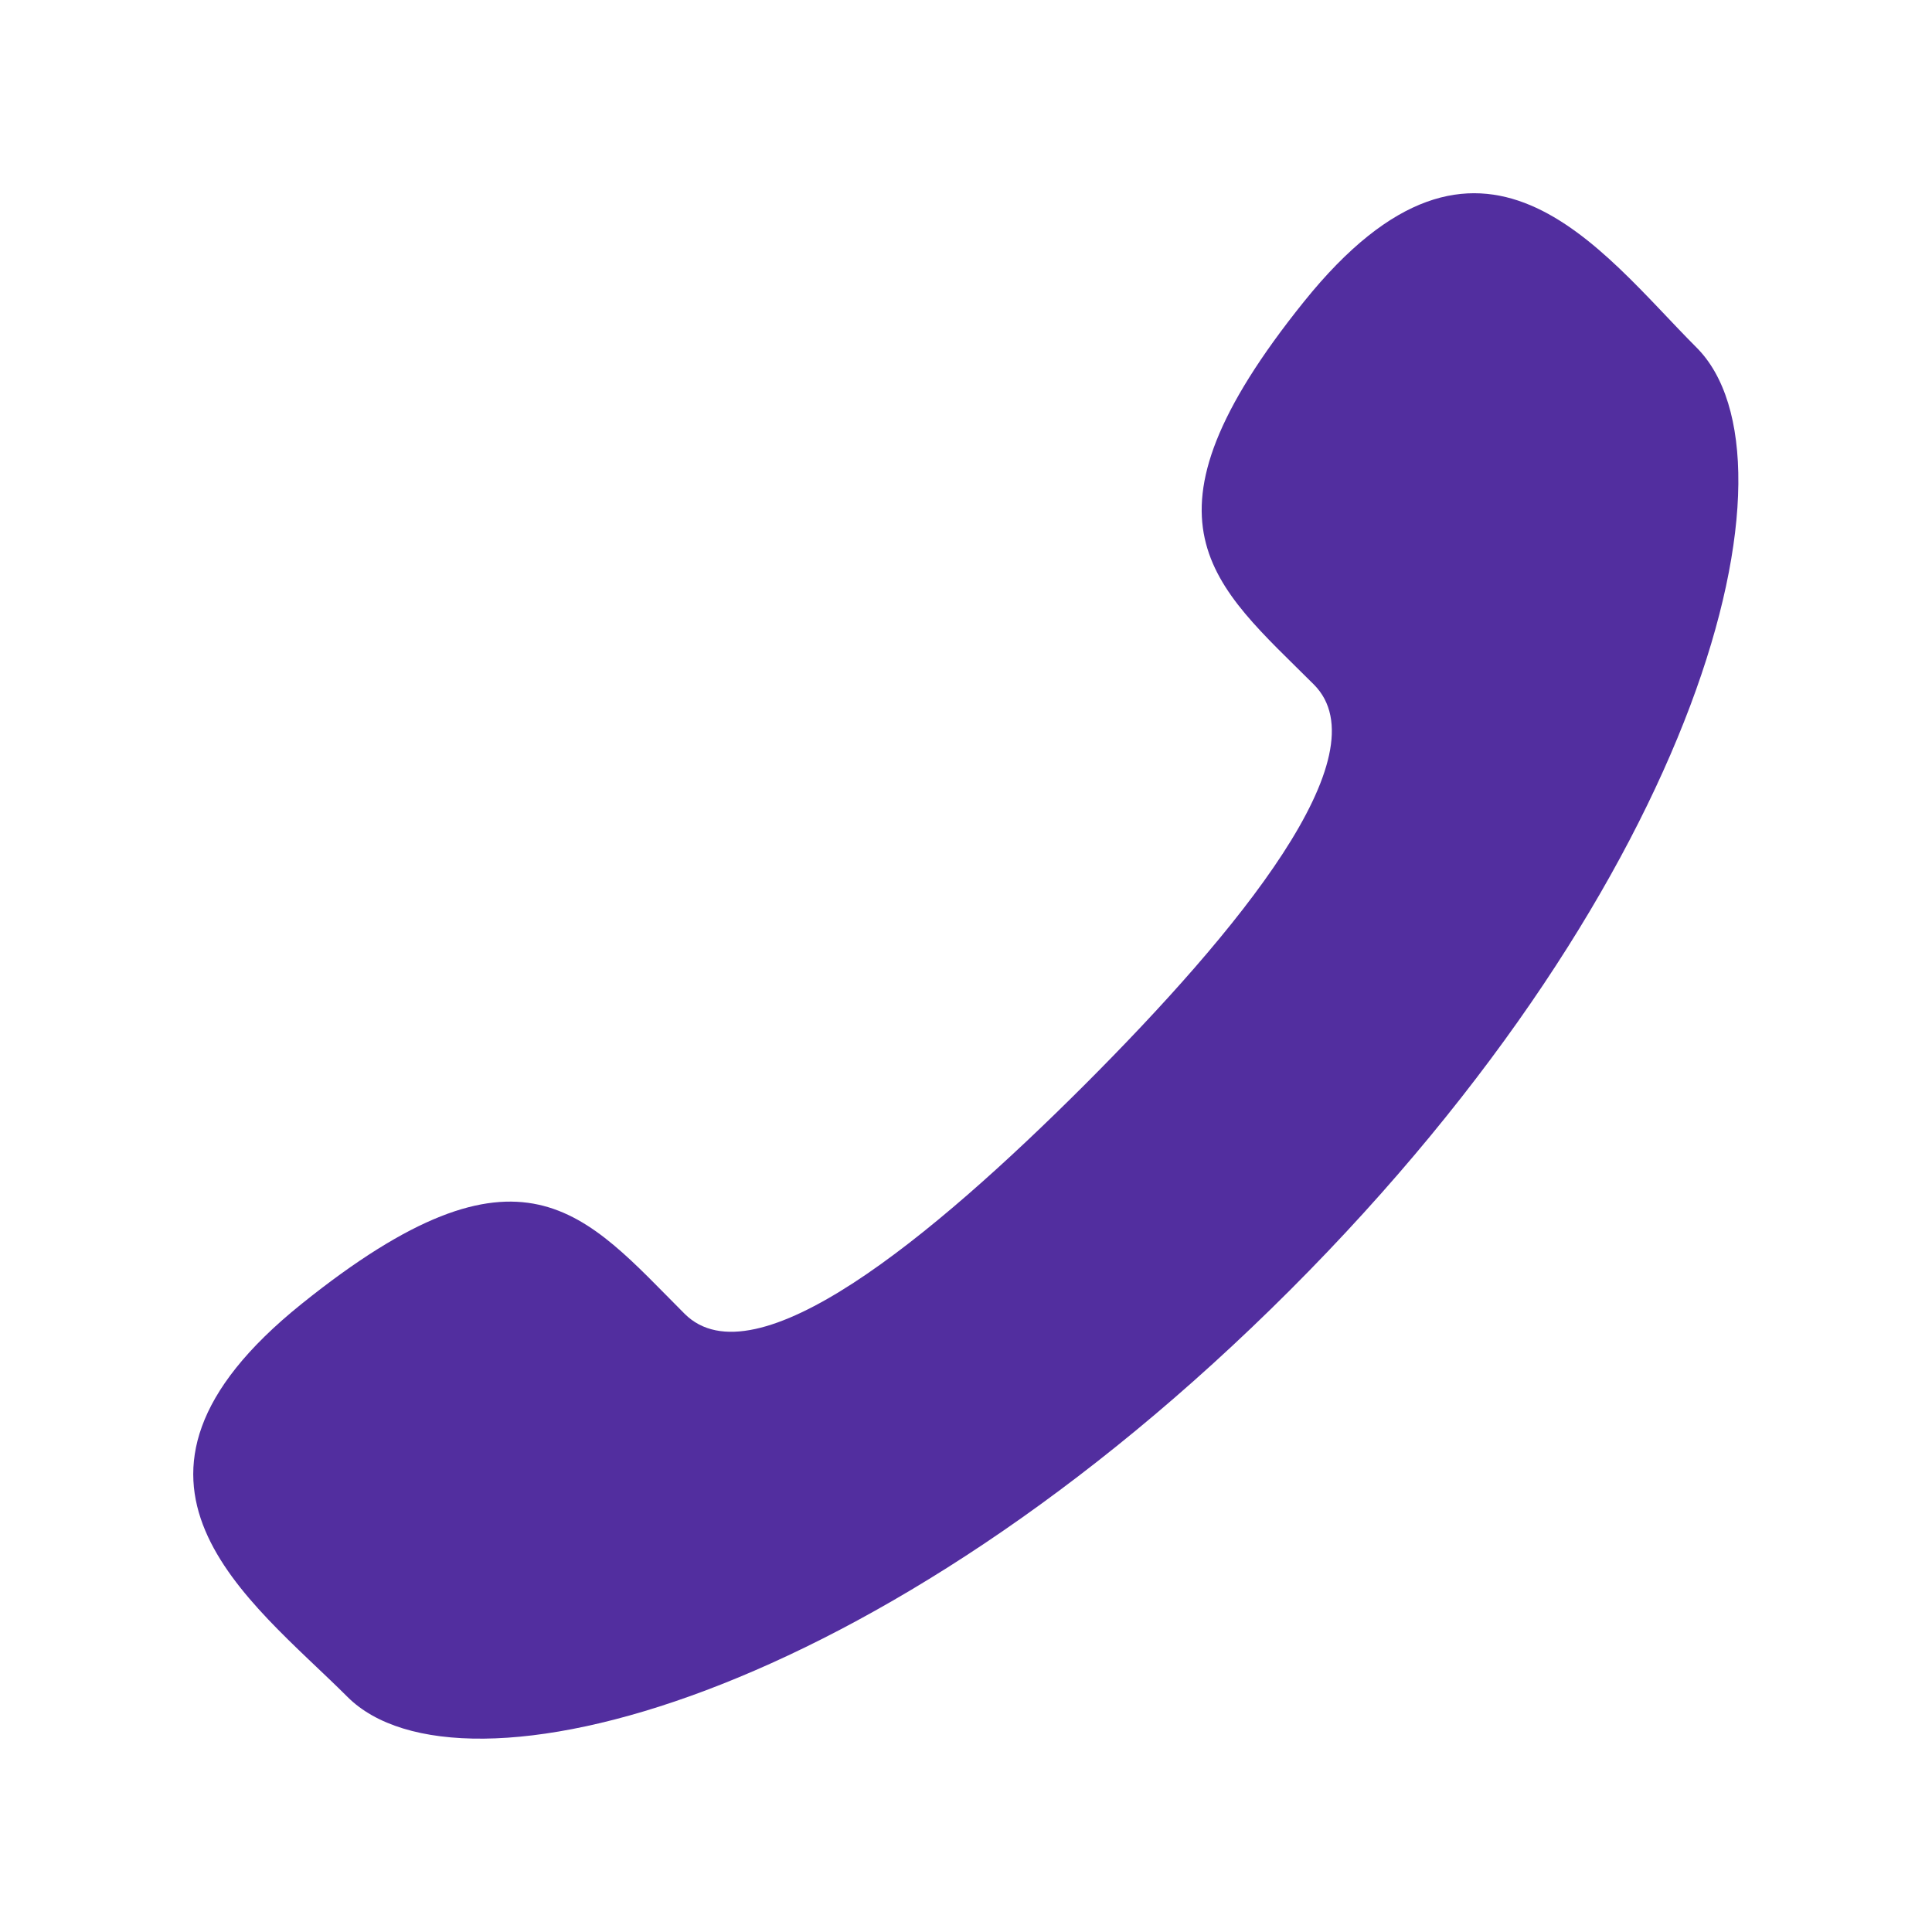
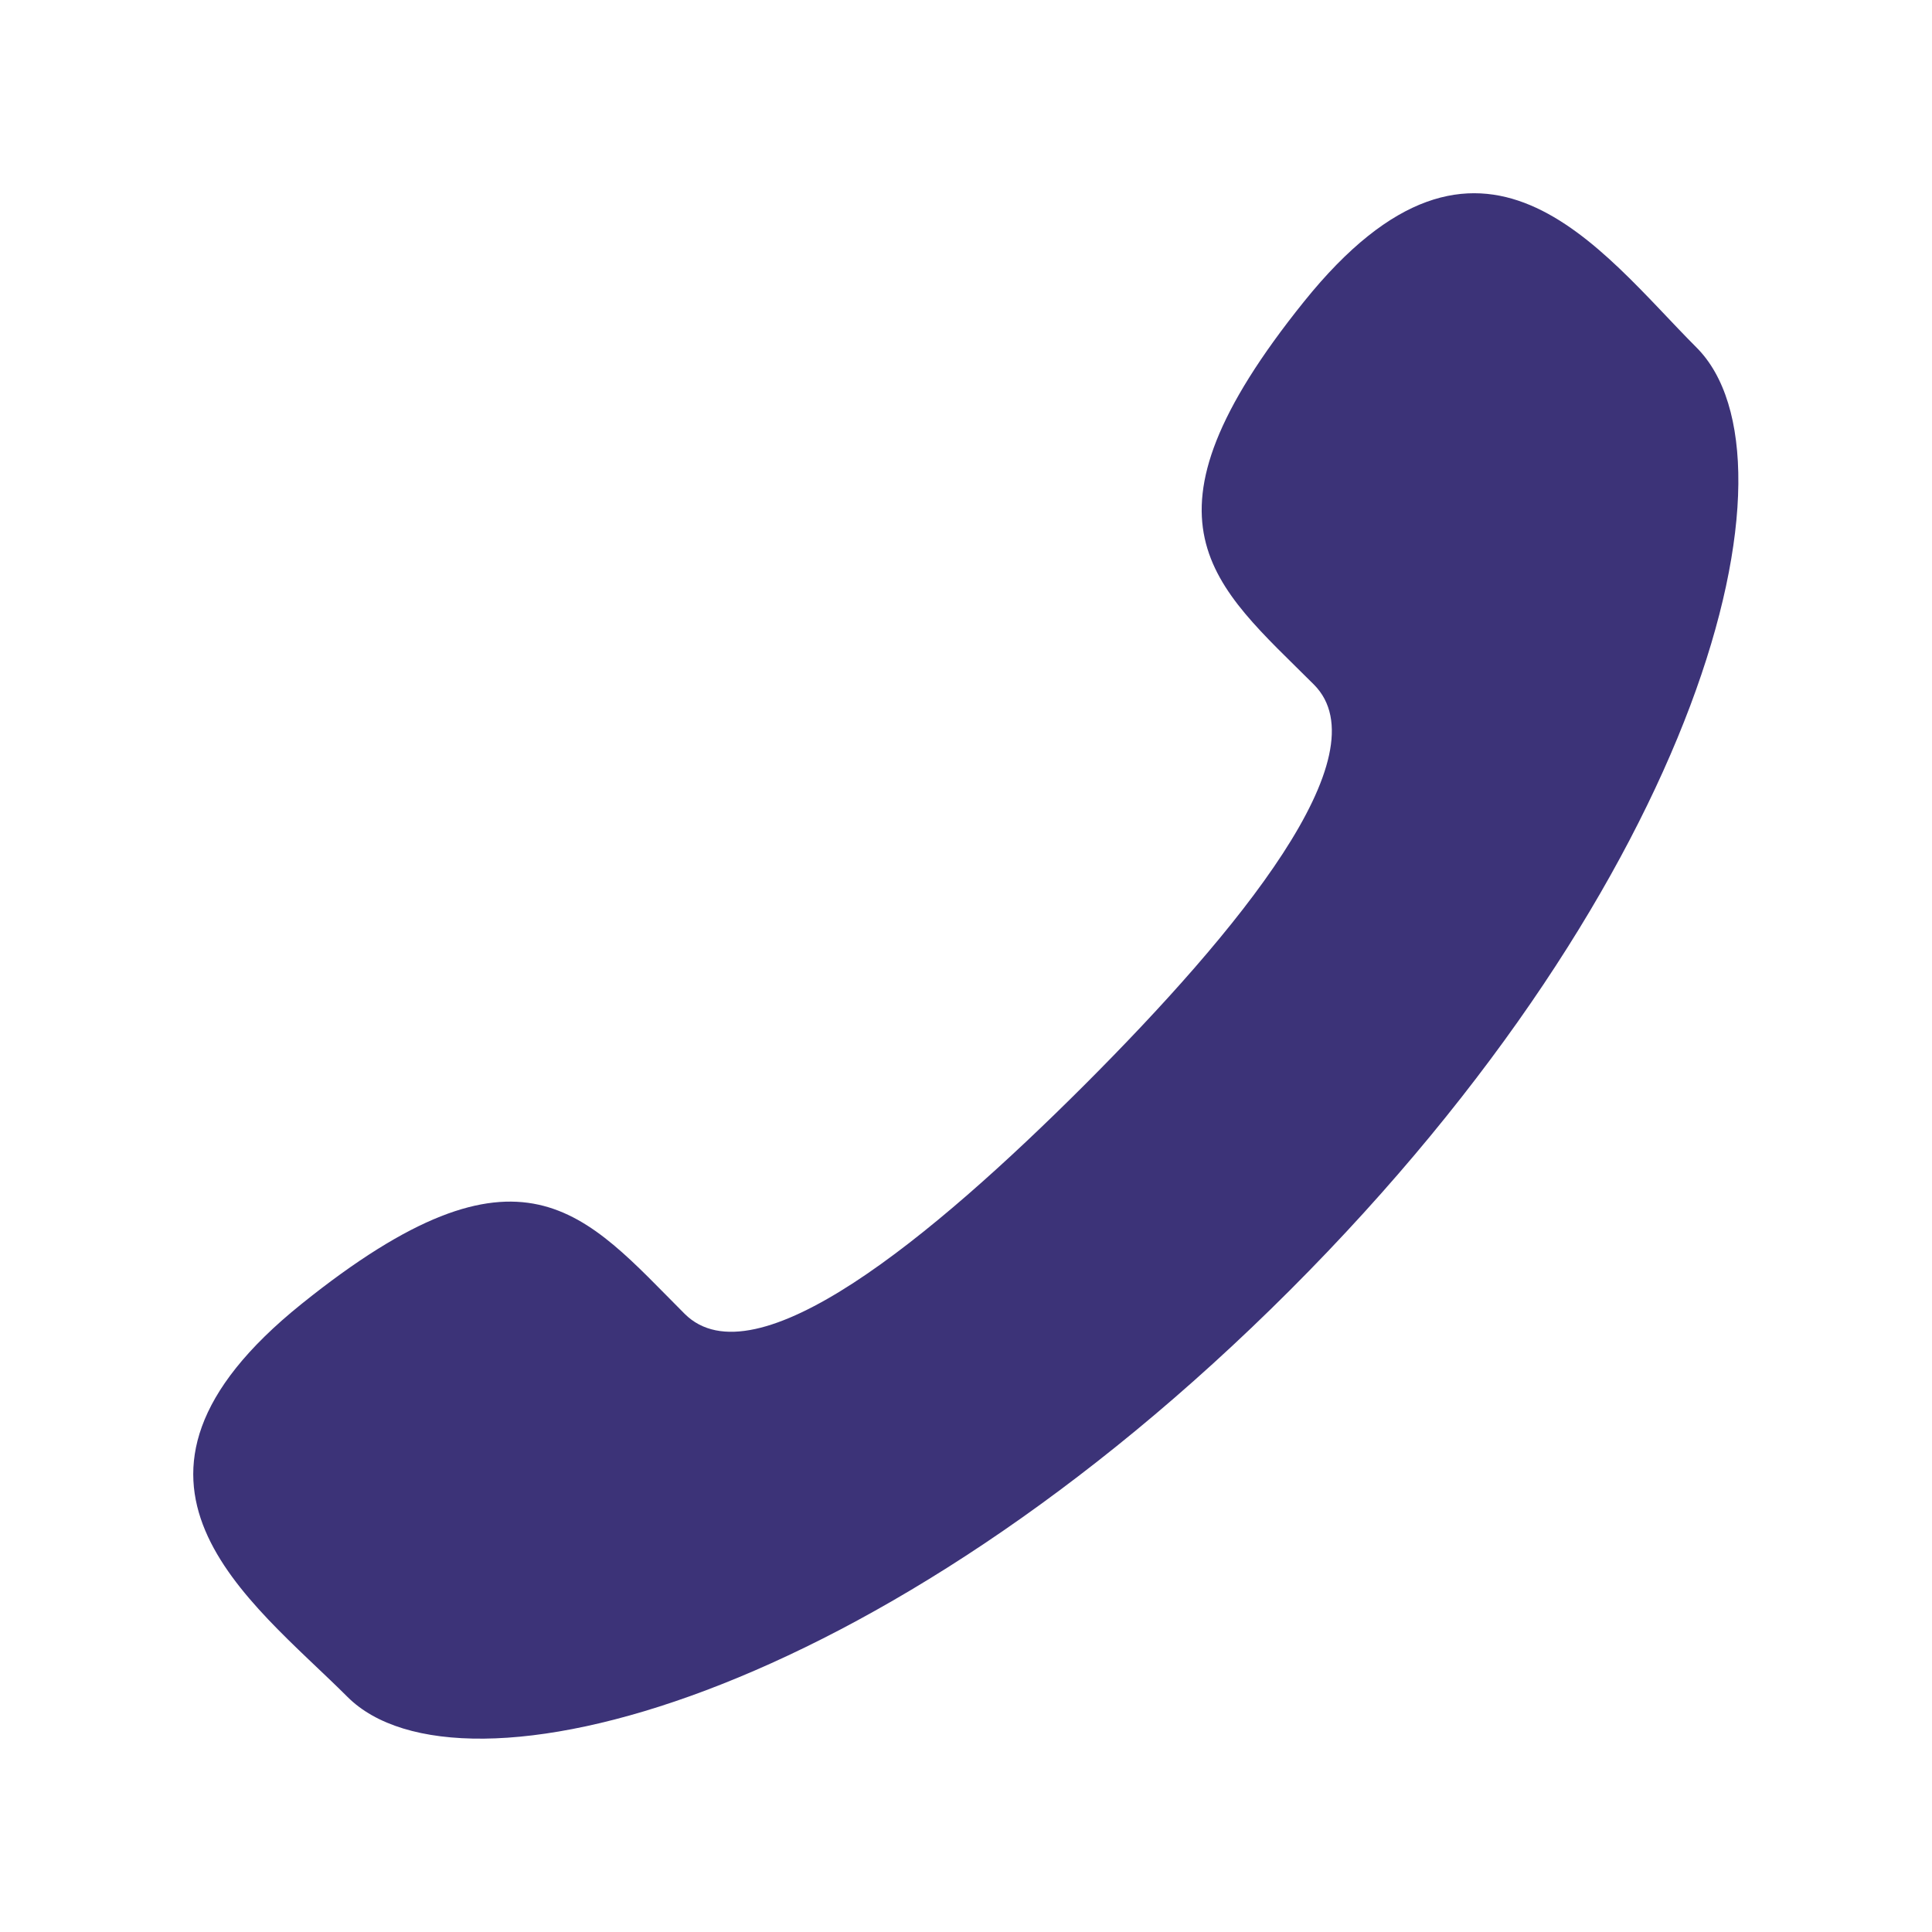
<svg xmlns="http://www.w3.org/2000/svg" width="82" height="82" viewBox="0 0 82 82" fill="none">
-   <path d="M46.039 46.039C39.548 52.525 32.029 58.733 29.056 55.76C24.805 51.508 22.181 47.802 12.8 55.342C3.423 62.878 10.627 67.904 14.748 72.021C19.503 76.777 37.232 72.275 54.755 54.755C72.275 37.232 76.764 19.504 72.004 14.748C67.883 10.623 62.882 3.424 55.346 12.8C47.806 22.177 51.508 24.801 55.768 29.057C58.728 32.029 52.525 39.549 46.039 46.039Z" fill="#522E9F" />
+   <path d="M46.039 46.039C39.548 52.525 32.029 58.733 29.056 55.76C24.805 51.508 22.181 47.802 12.8 55.342C3.423 62.878 10.627 67.904 14.748 72.021C19.503 76.777 37.232 72.275 54.755 54.755C72.275 37.232 76.764 19.504 72.004 14.748C67.883 10.623 62.882 3.424 55.346 12.8C47.806 22.177 51.508 24.801 55.768 29.057C58.728 32.029 52.525 39.549 46.039 46.039Z" fill="#3C3378" />
</svg>
